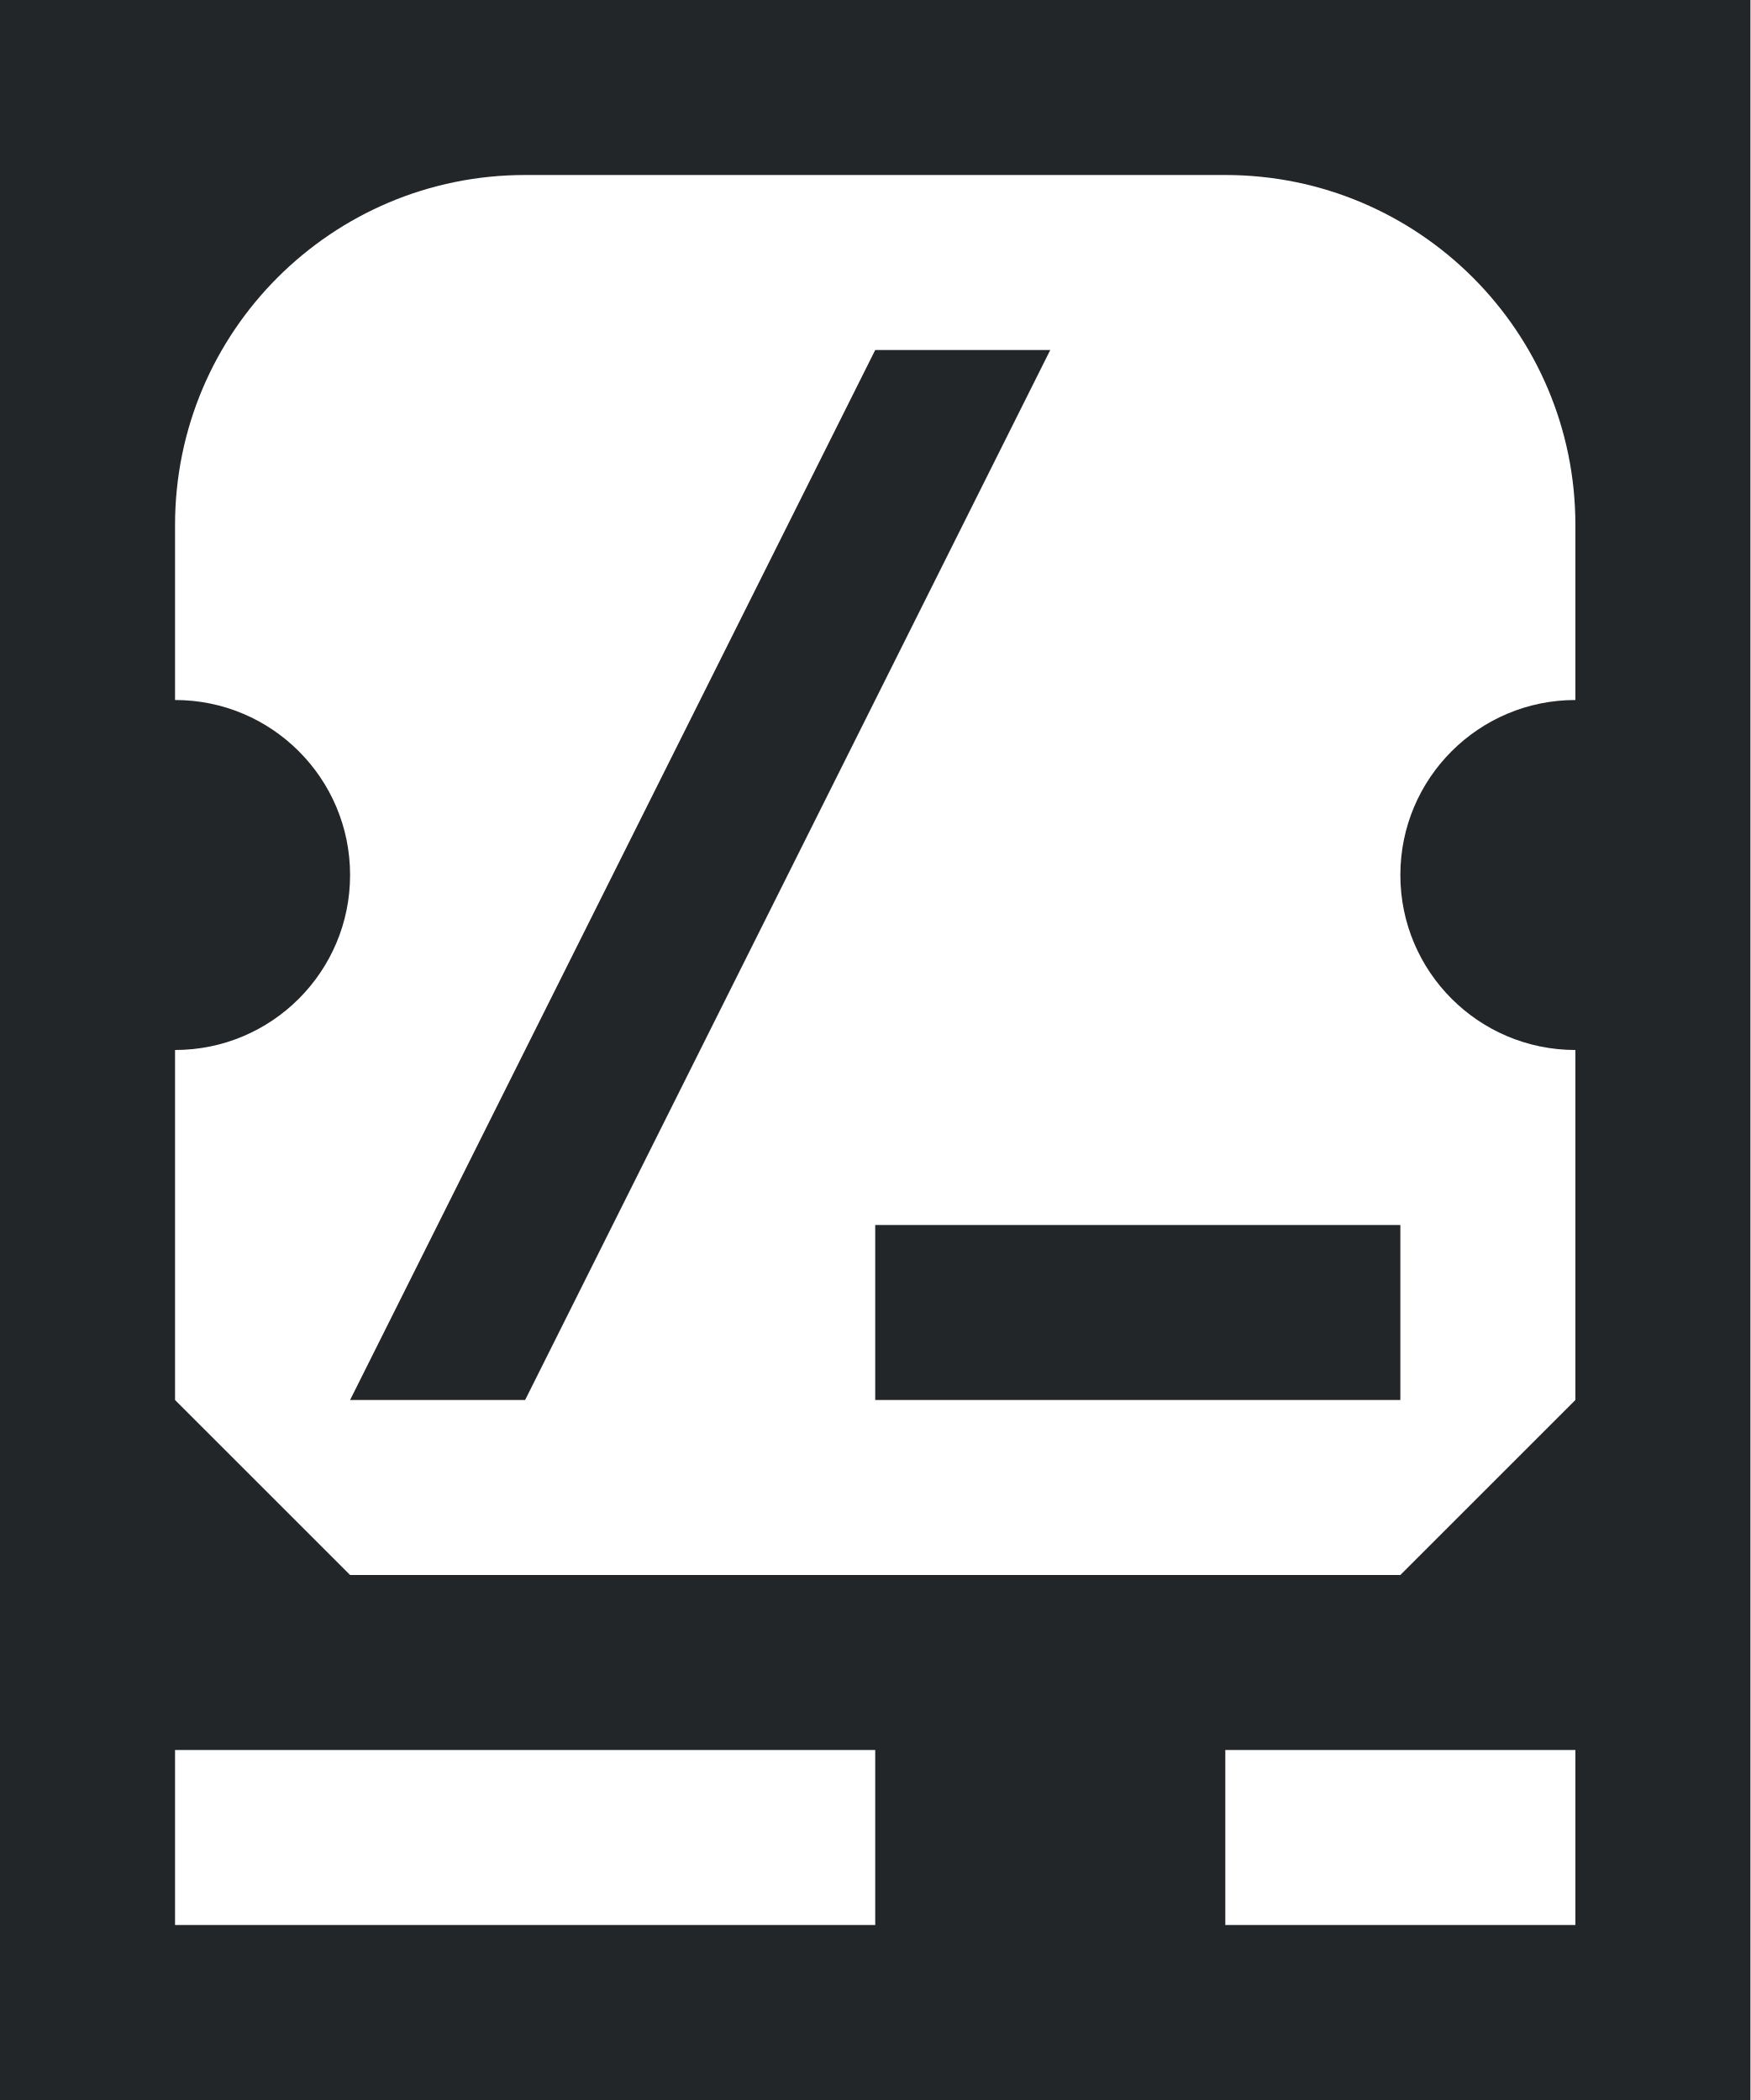
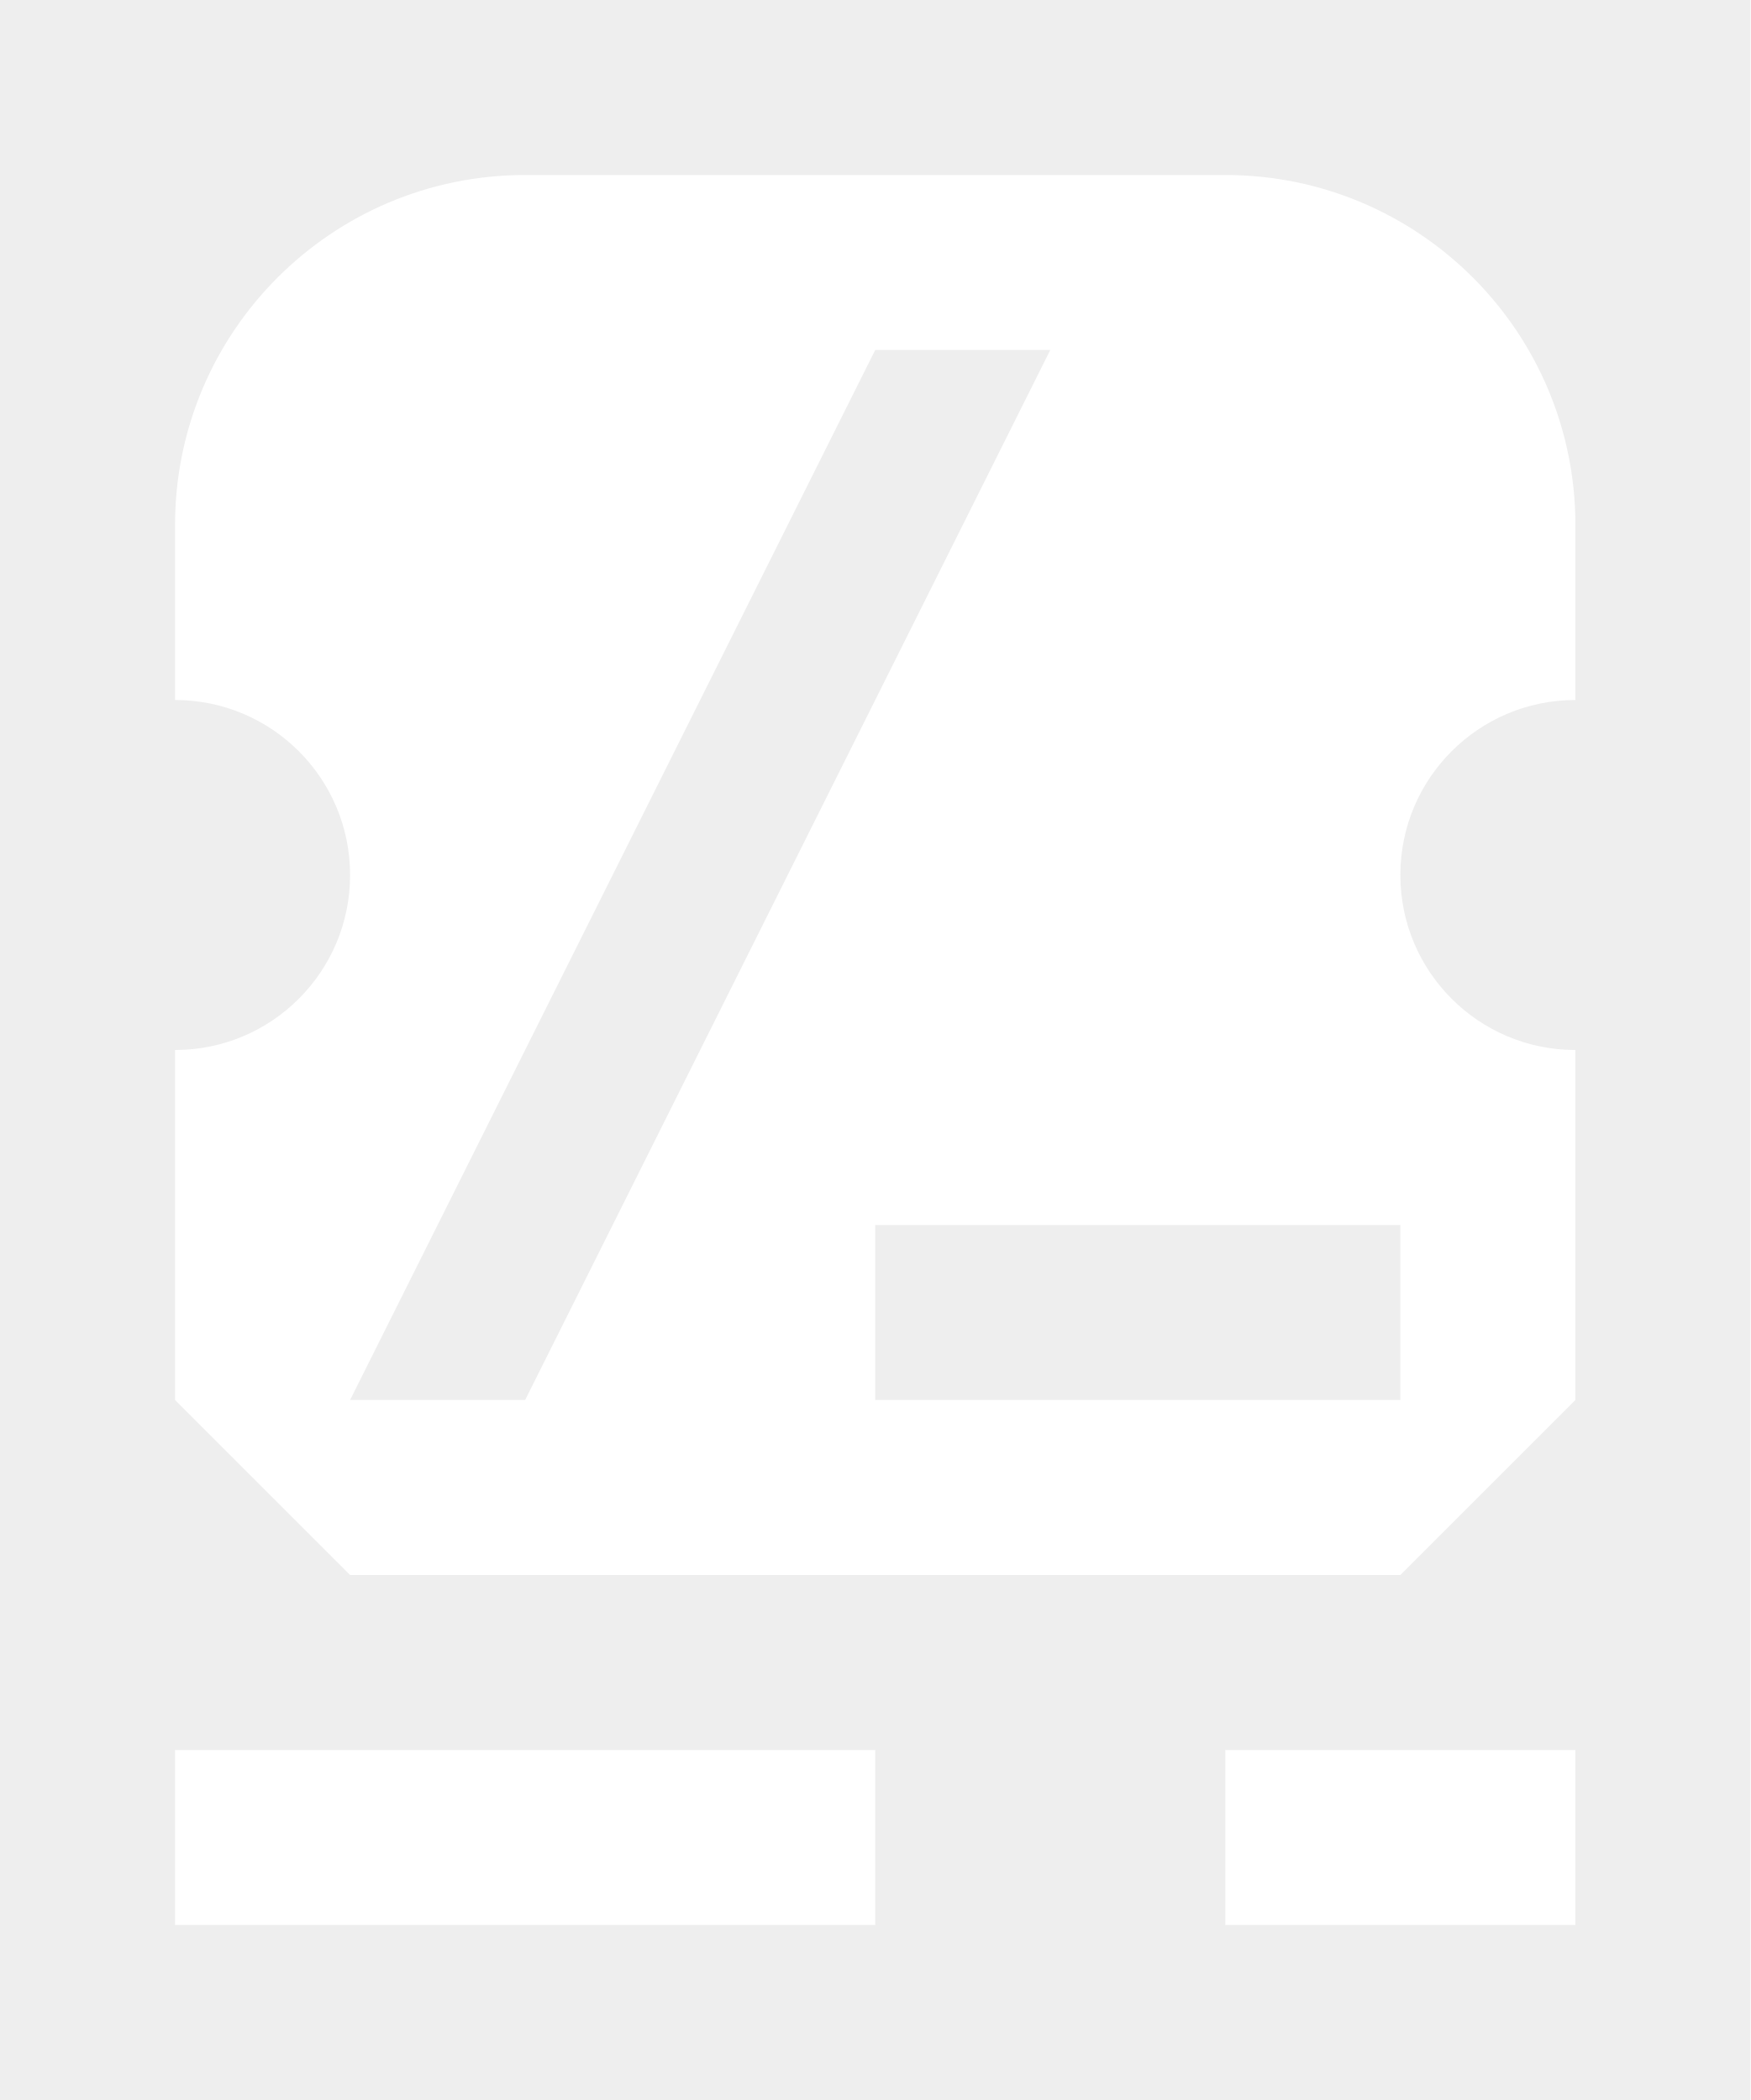
<svg xmlns="http://www.w3.org/2000/svg" width="10" height="12">
-   <g fill="currentColor" color="#232629">
+   <g fill="currentColor" color="#eeeeee">
    <path d="M0 0v12h10V0zm3 1h4a2 2 0 012 2v1a1 1 0 100 2v2L8 9H2L1 8V6a1 1 0 100-2V3a2 2 0 012-2zm-2 9h4v1H1zm6 0h2v1H7z" />
    <path d="M5 2L2 8h1l3-6zM5 7h3v1H5z" />
  </g>
</svg>
